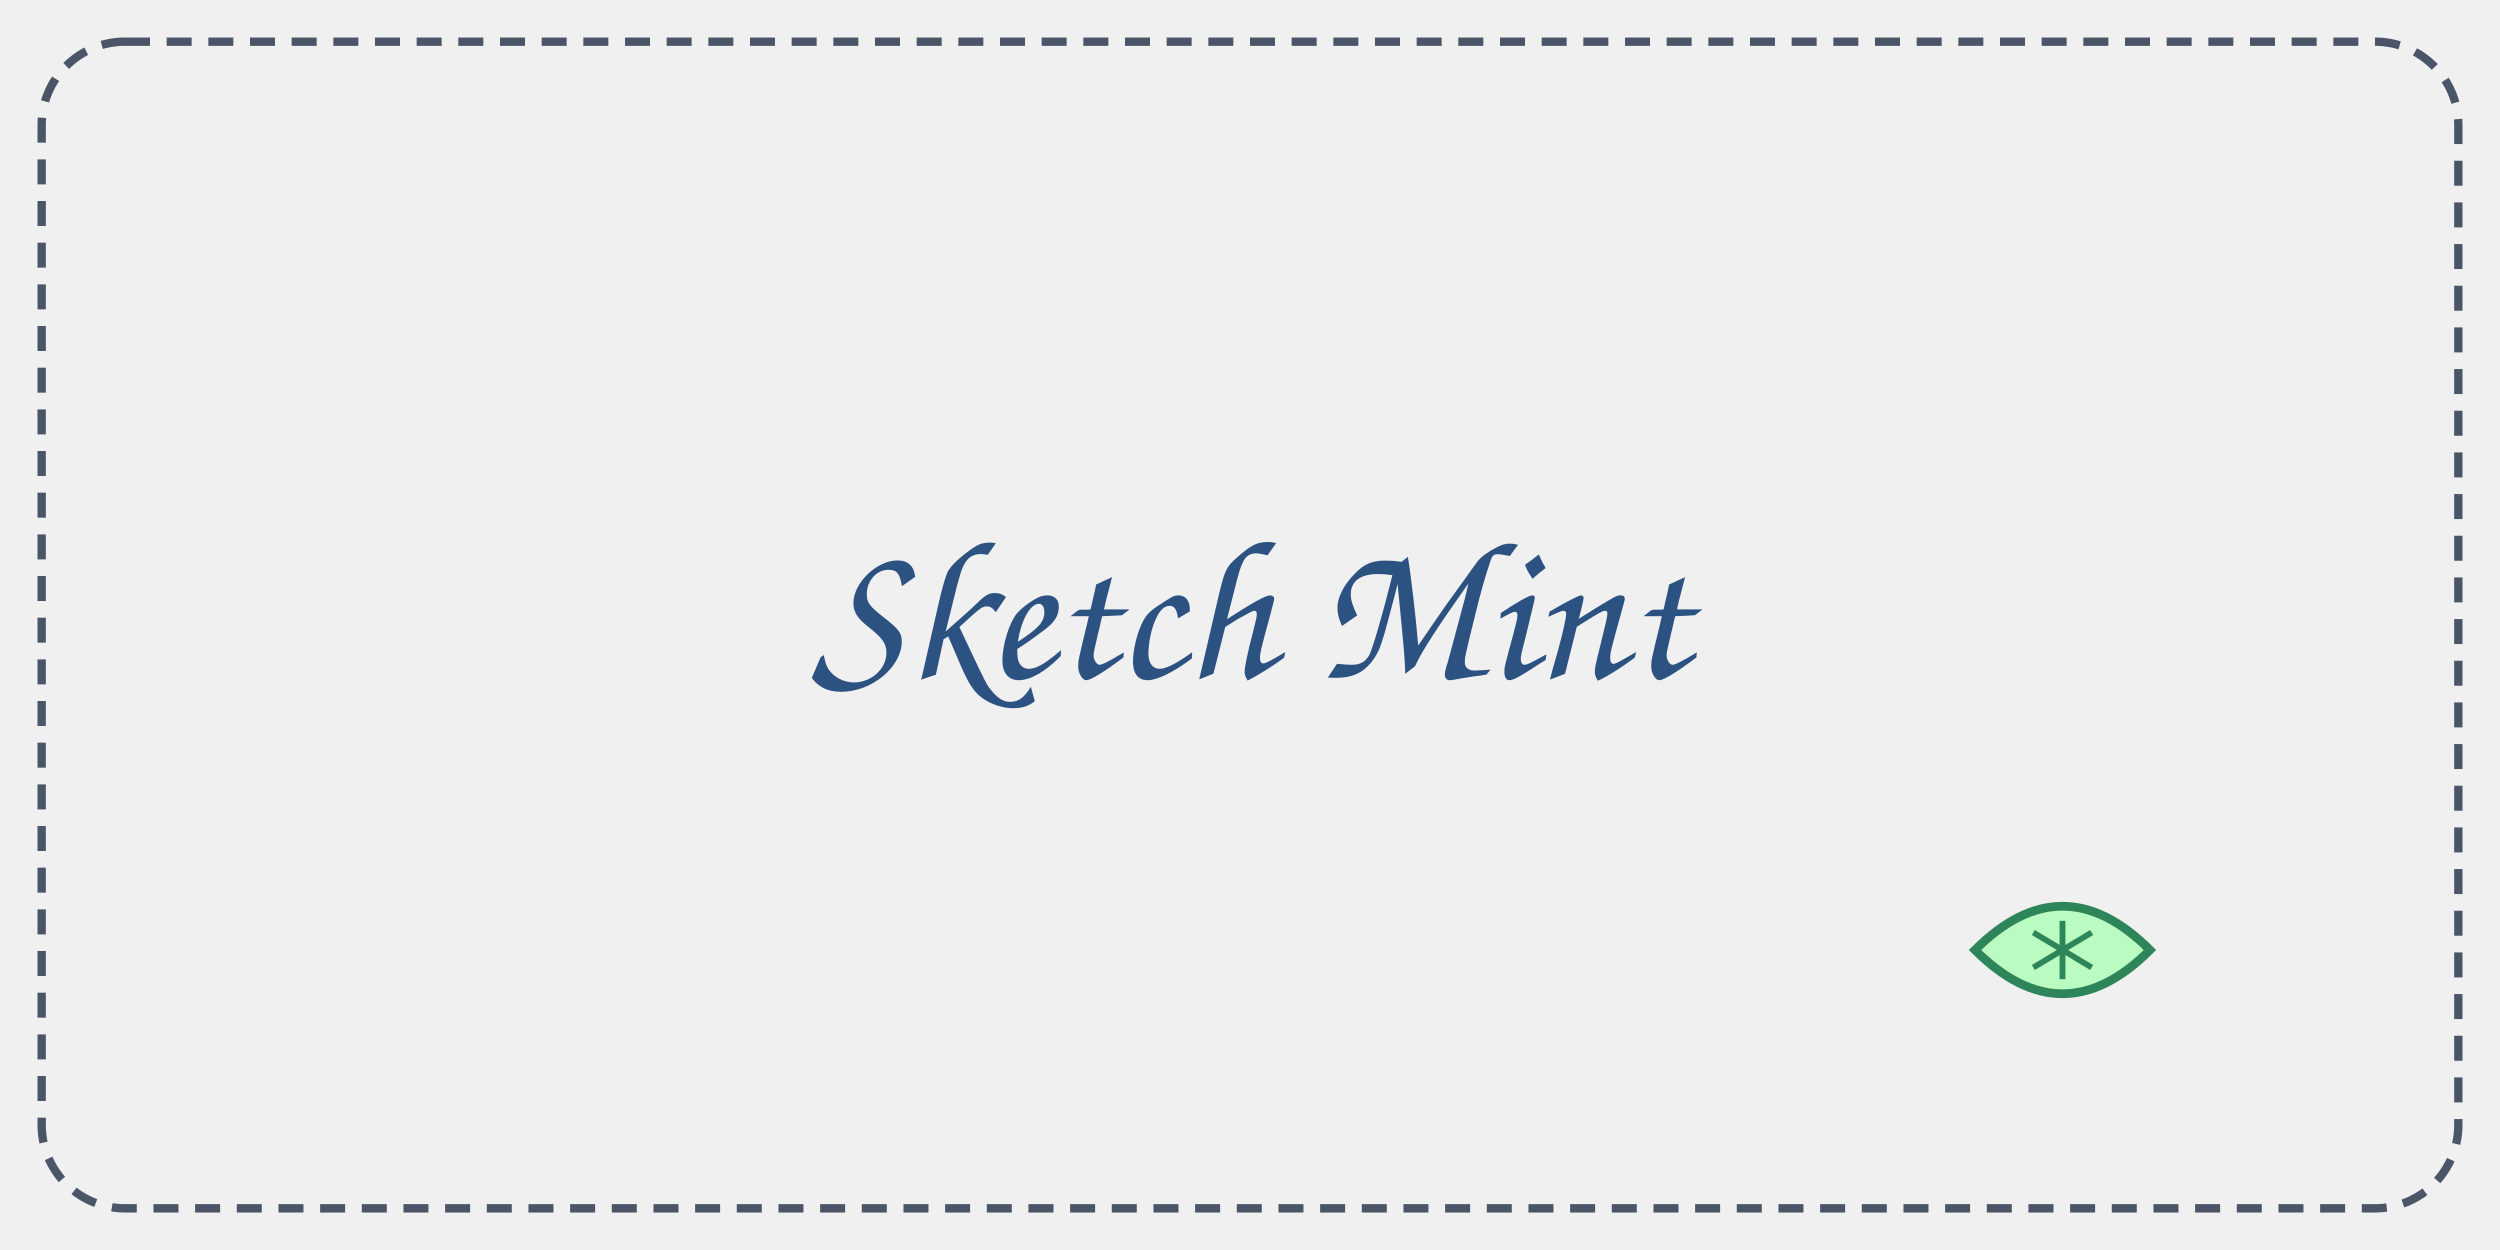
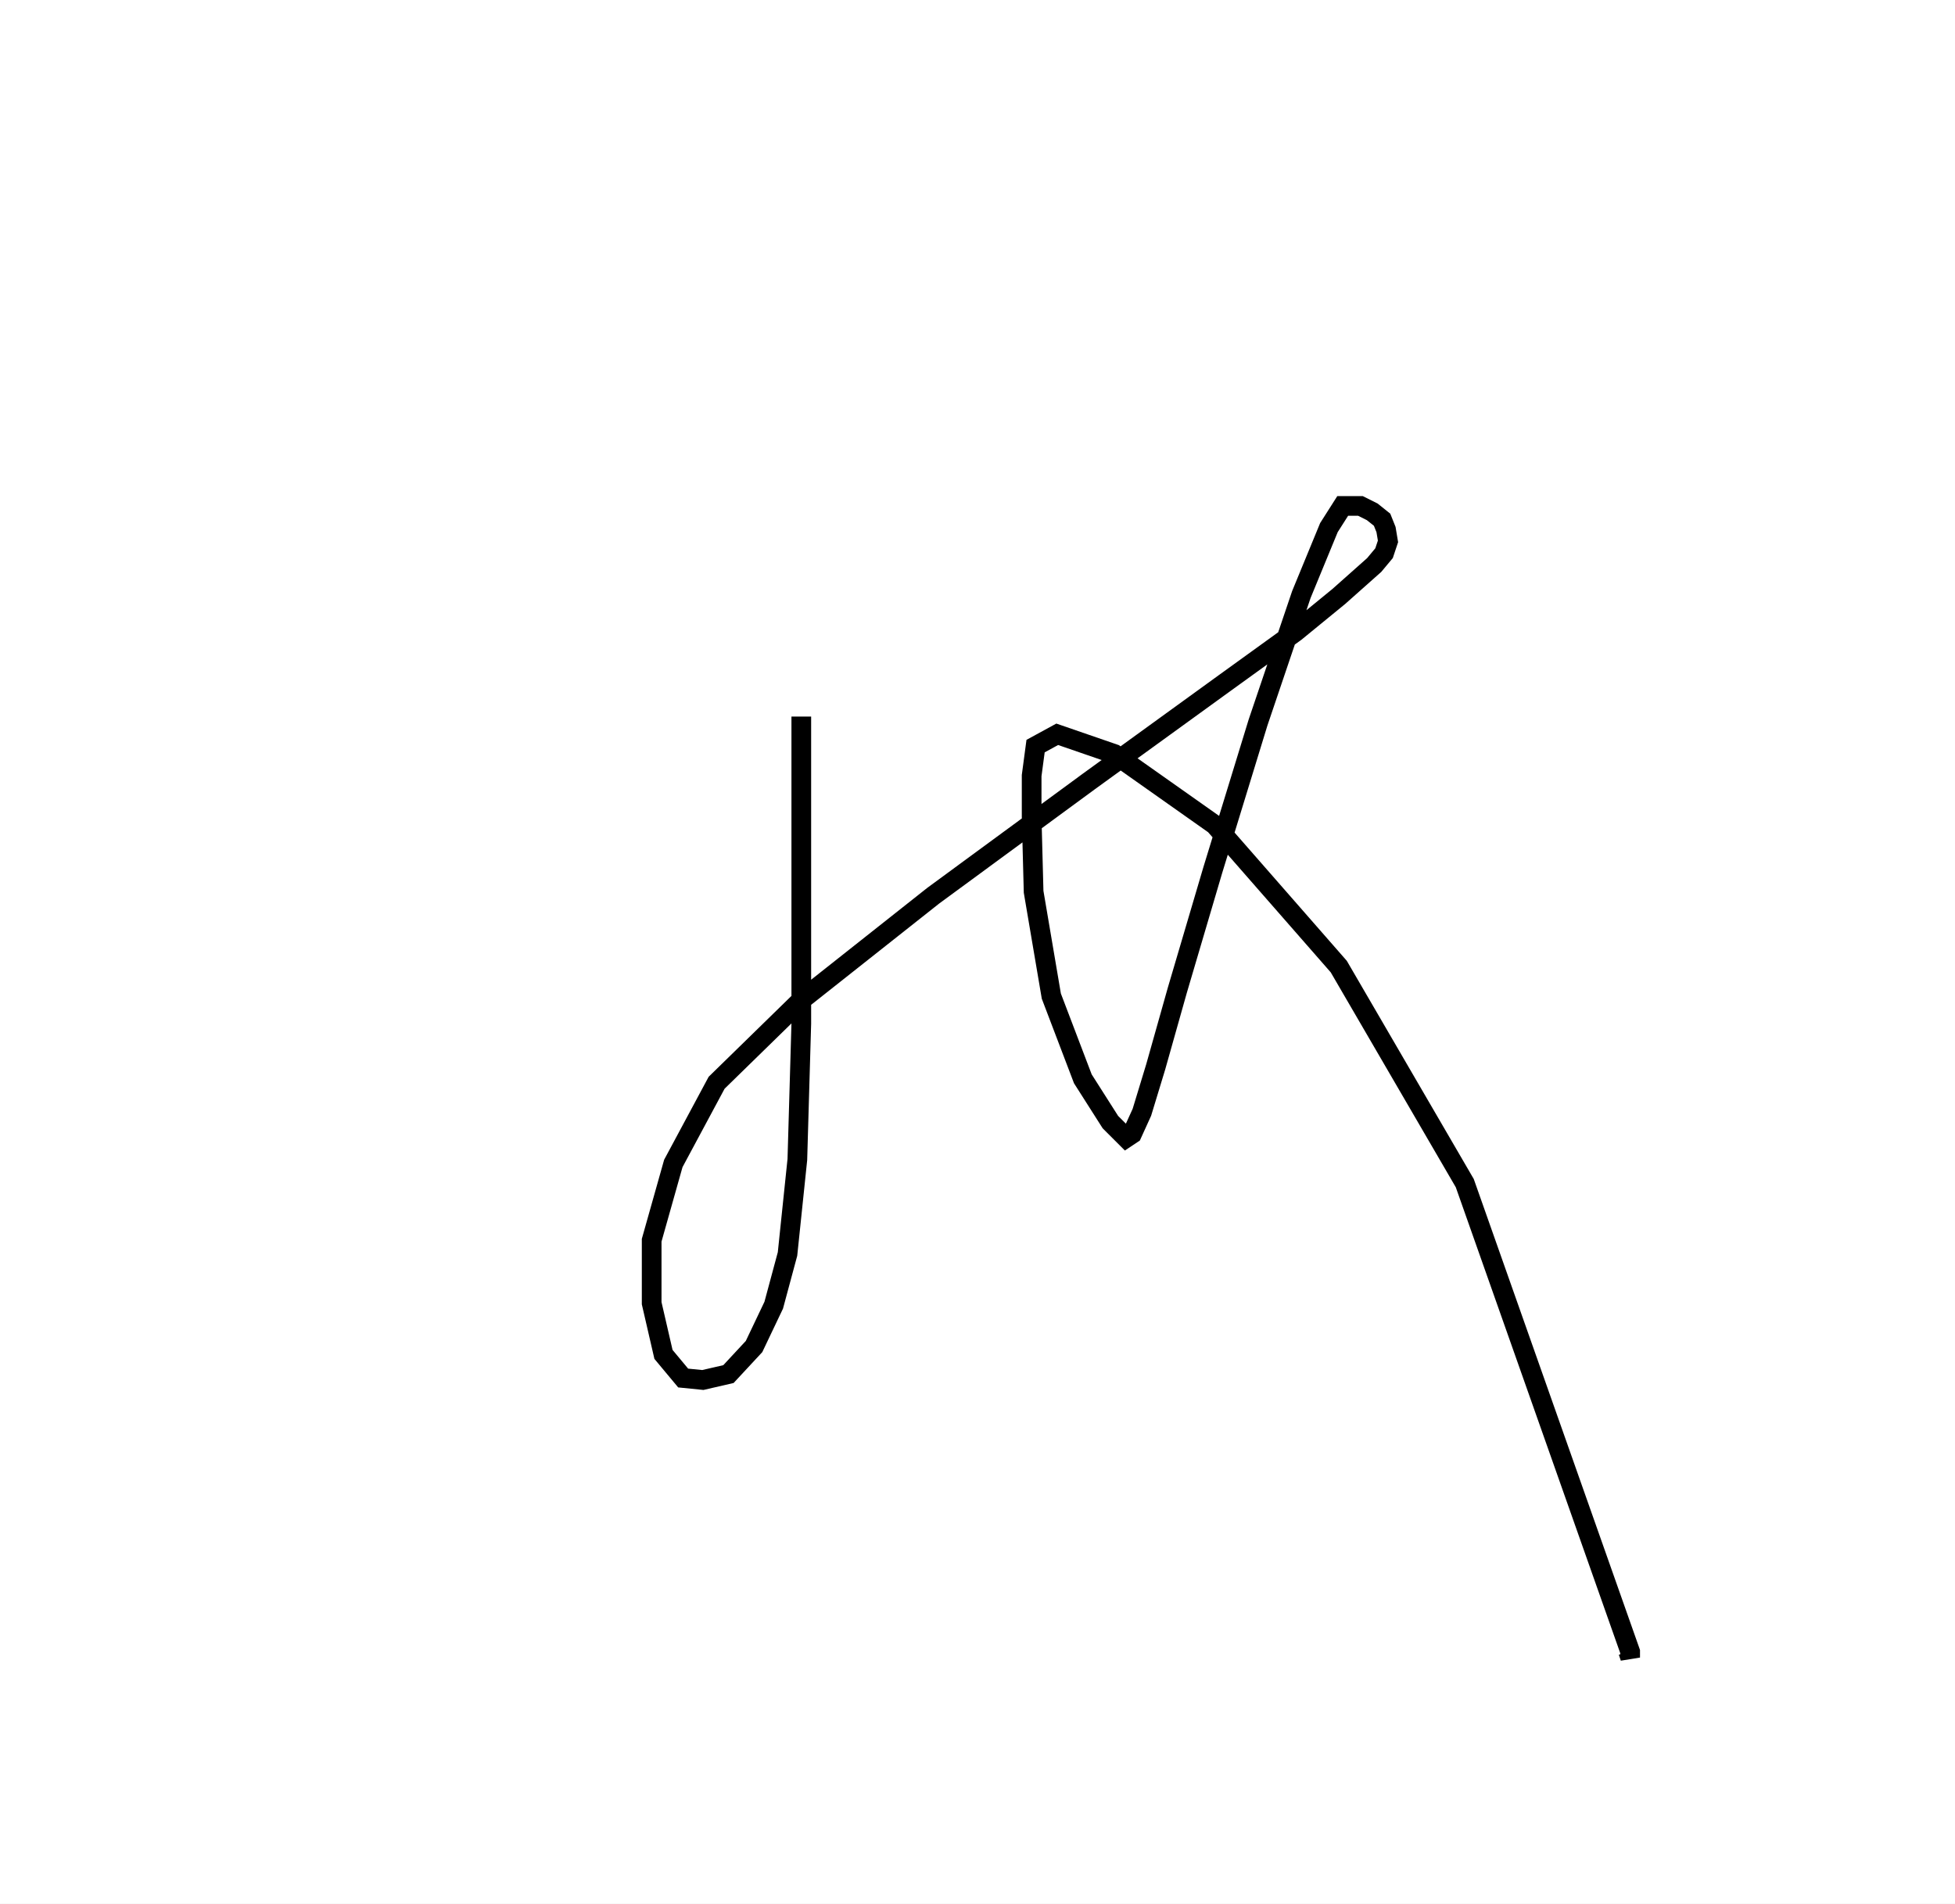
- <svg xmlns="http://www.w3.org/2000/svg" width="600" height="300" viewBox="0 0 600 300" fill="none">
-   <rect x="10" y="10" width="580" height="280" rx="20" stroke="#4a5568" stroke-width="2" stroke-dasharray="6 4" fill="none" />
-   <text x="50%" y="50%" dominant-baseline="middle" text-anchor="middle" font-family="Comic Sans MS, cursive, sans-serif" font-size="48" fill="#2c5282">
-     Sketch Mint
-   </text>
-   <g transform="translate(460, 200) scale(1.4)">
-     <path d="M10 20 C20 10, 30 10, 40 20 C30 30, 20 30, 10 20 Z" fill="#b9fbc0" stroke="#2f855a" stroke-width="1.5" />
-     <path d="M25 15 L25 25" stroke="#2f855a" stroke-width="1" />
-     <path d="M20 17 L30 23" stroke="#2f855a" stroke-width="1" />
-     <path d="M30 17 L20 23" stroke="#2f855a" stroke-width="1" />
-   </g>
+ <svg xmlns="http://www.w3.org/2000/svg" width="993" height="967">
+   <rect width="100%" height="100%" fill="white" />
+   <path d="M 407 365 L 407 364 L 407 364 L 407 367 L 407 376 L 407 409 L 407 457 L 407 520 L 405 589 L 400 637 L 393 663 L 383 684 L 370 698 L 357 701 L 347 700 L 337 688 L 331 662 L 331 630 L 342 591 L 364 550 L 407 508 L 474 455 L 553 397 L 622 347 L 658 321 L 680 303 L 698 287 L 703 281 L 705 275 L 704 269 L 702 264 L 697 260 L 691 257 L 686 257 L 682 257 L 675 268 L 661 302 L 639 367 L 616 442 L 598 503 L 587 542 L 580 565 L 575 576 L 572 578 L 564 570 L 550 548 L 534 506 L 525 453 L 524 415 L 524 394 L 526 379 L 537 373 L 566 383 L 617 419 L 680 491 L 744 601 L 828 839 L 828 842 L 828 842 L 827 839" fill="none" stroke="#000000" stroke-width="10" />
</svg>
